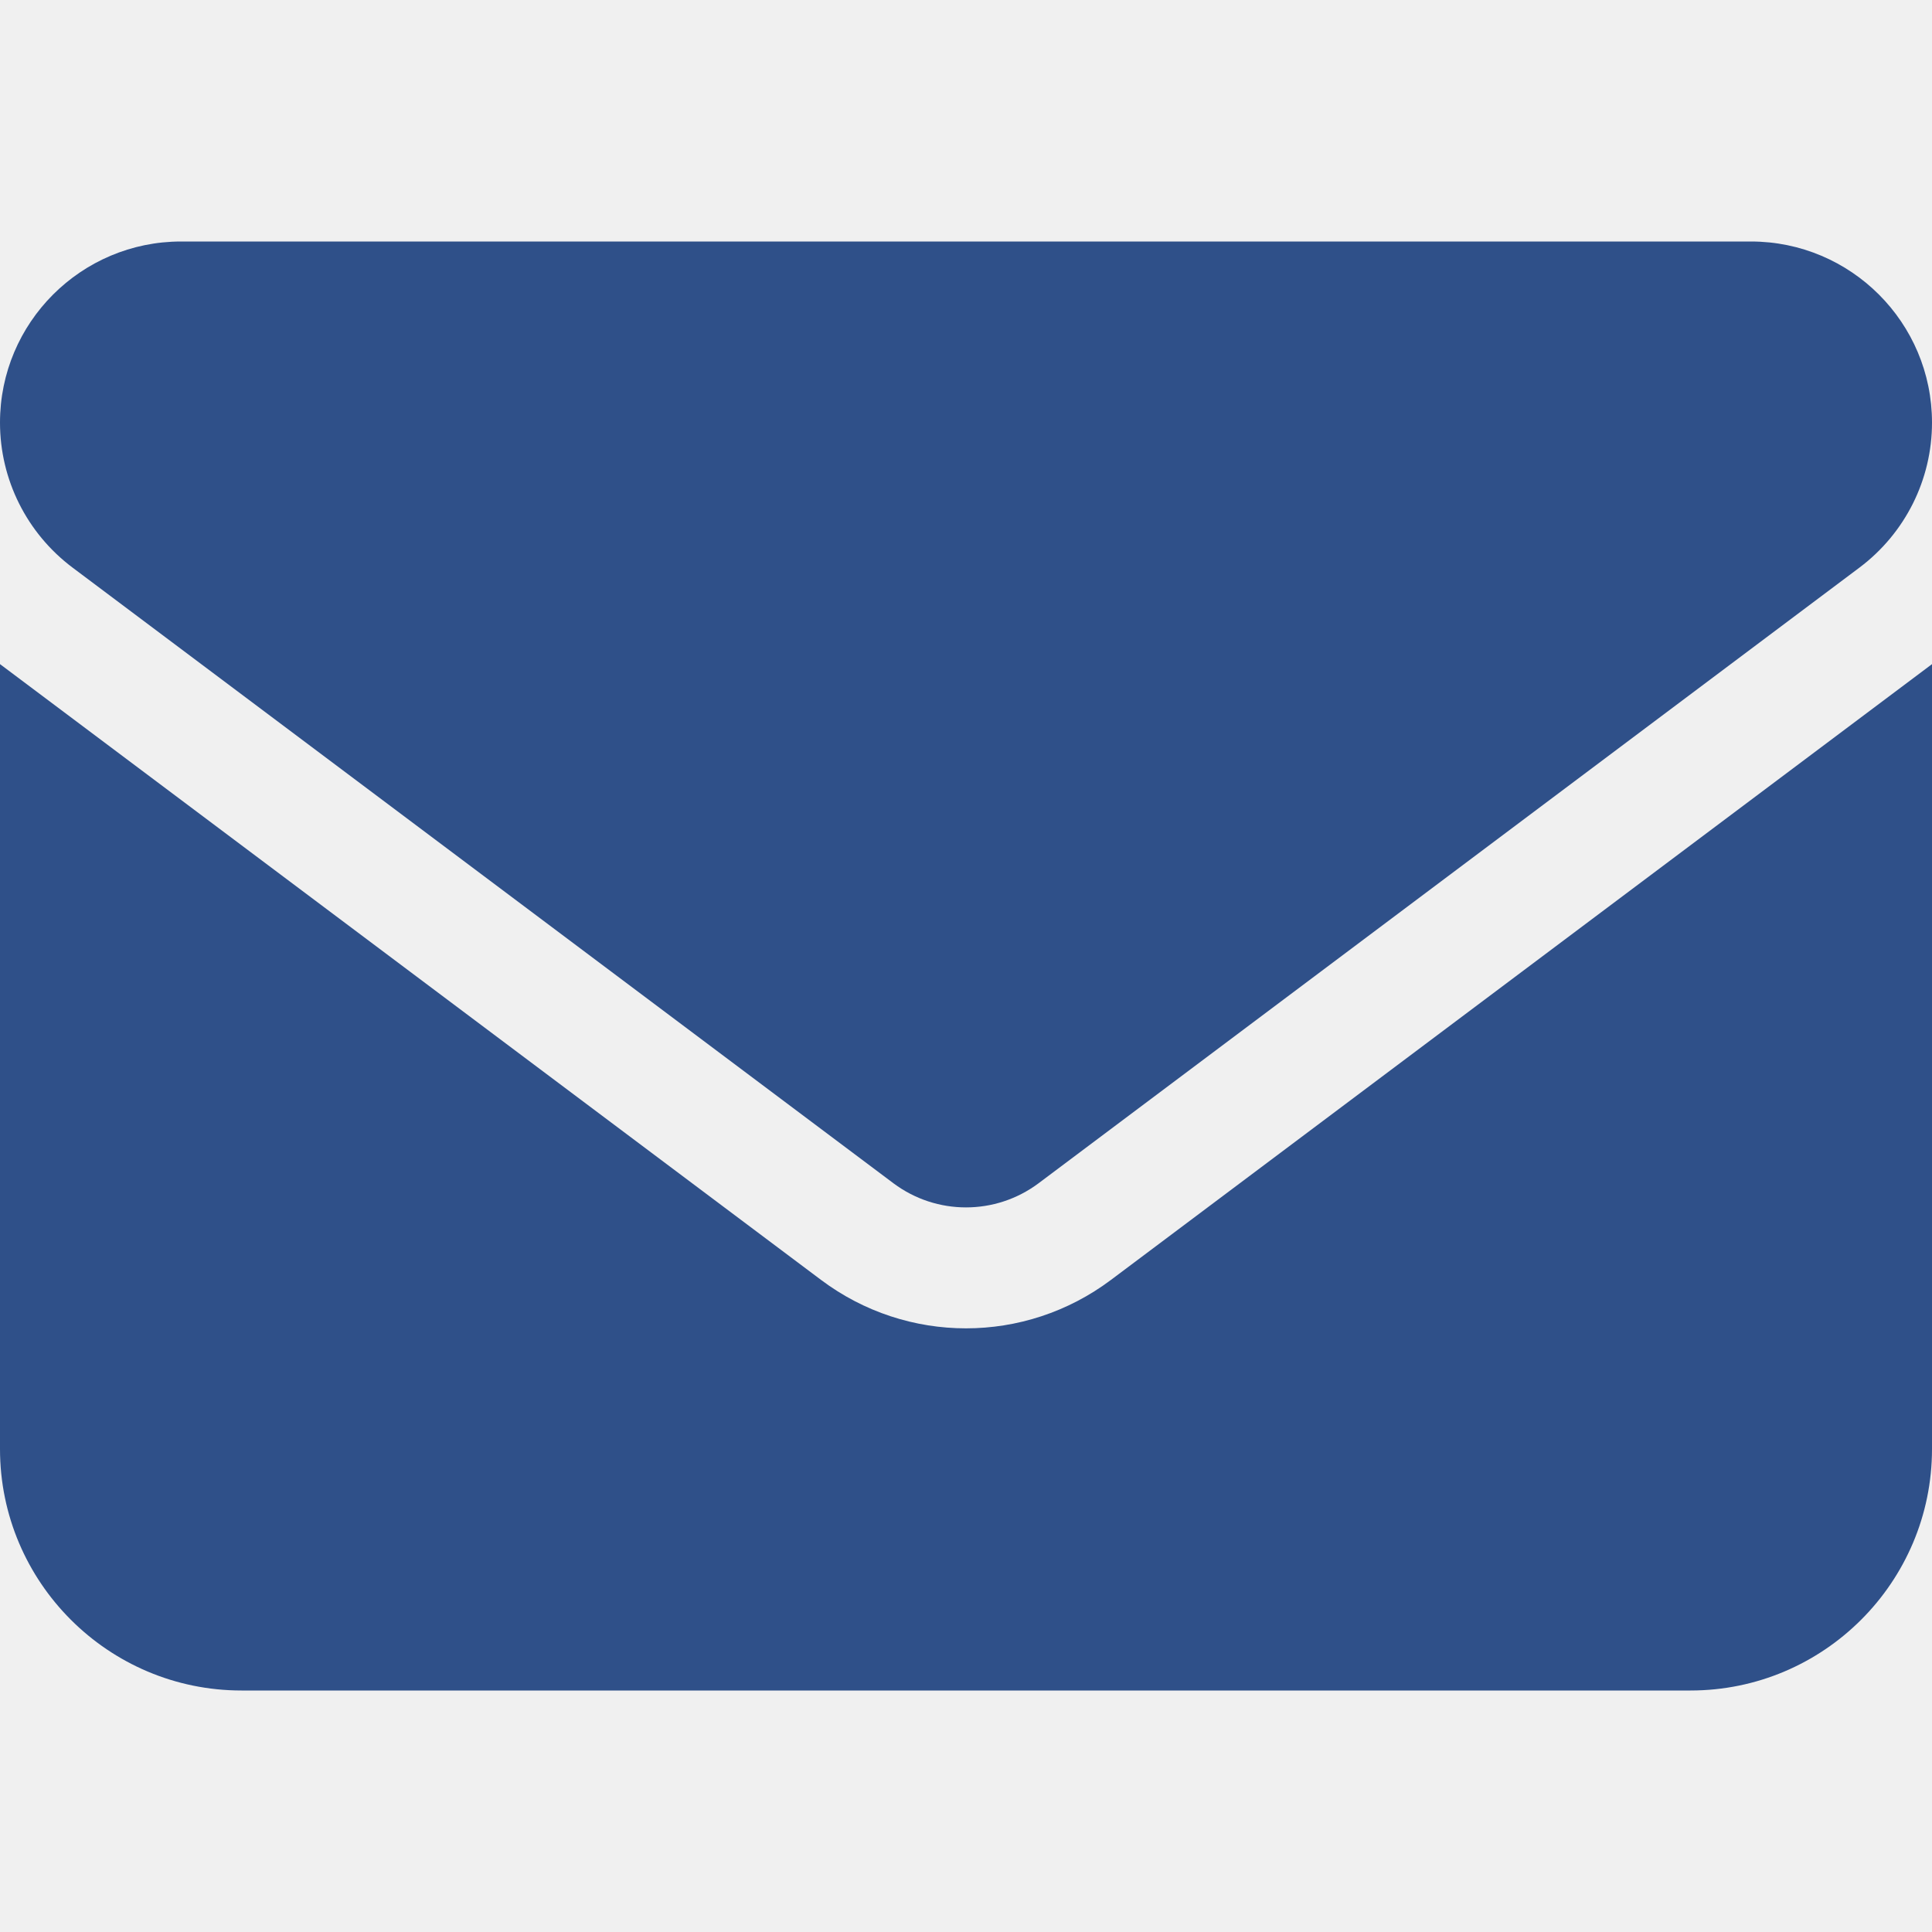
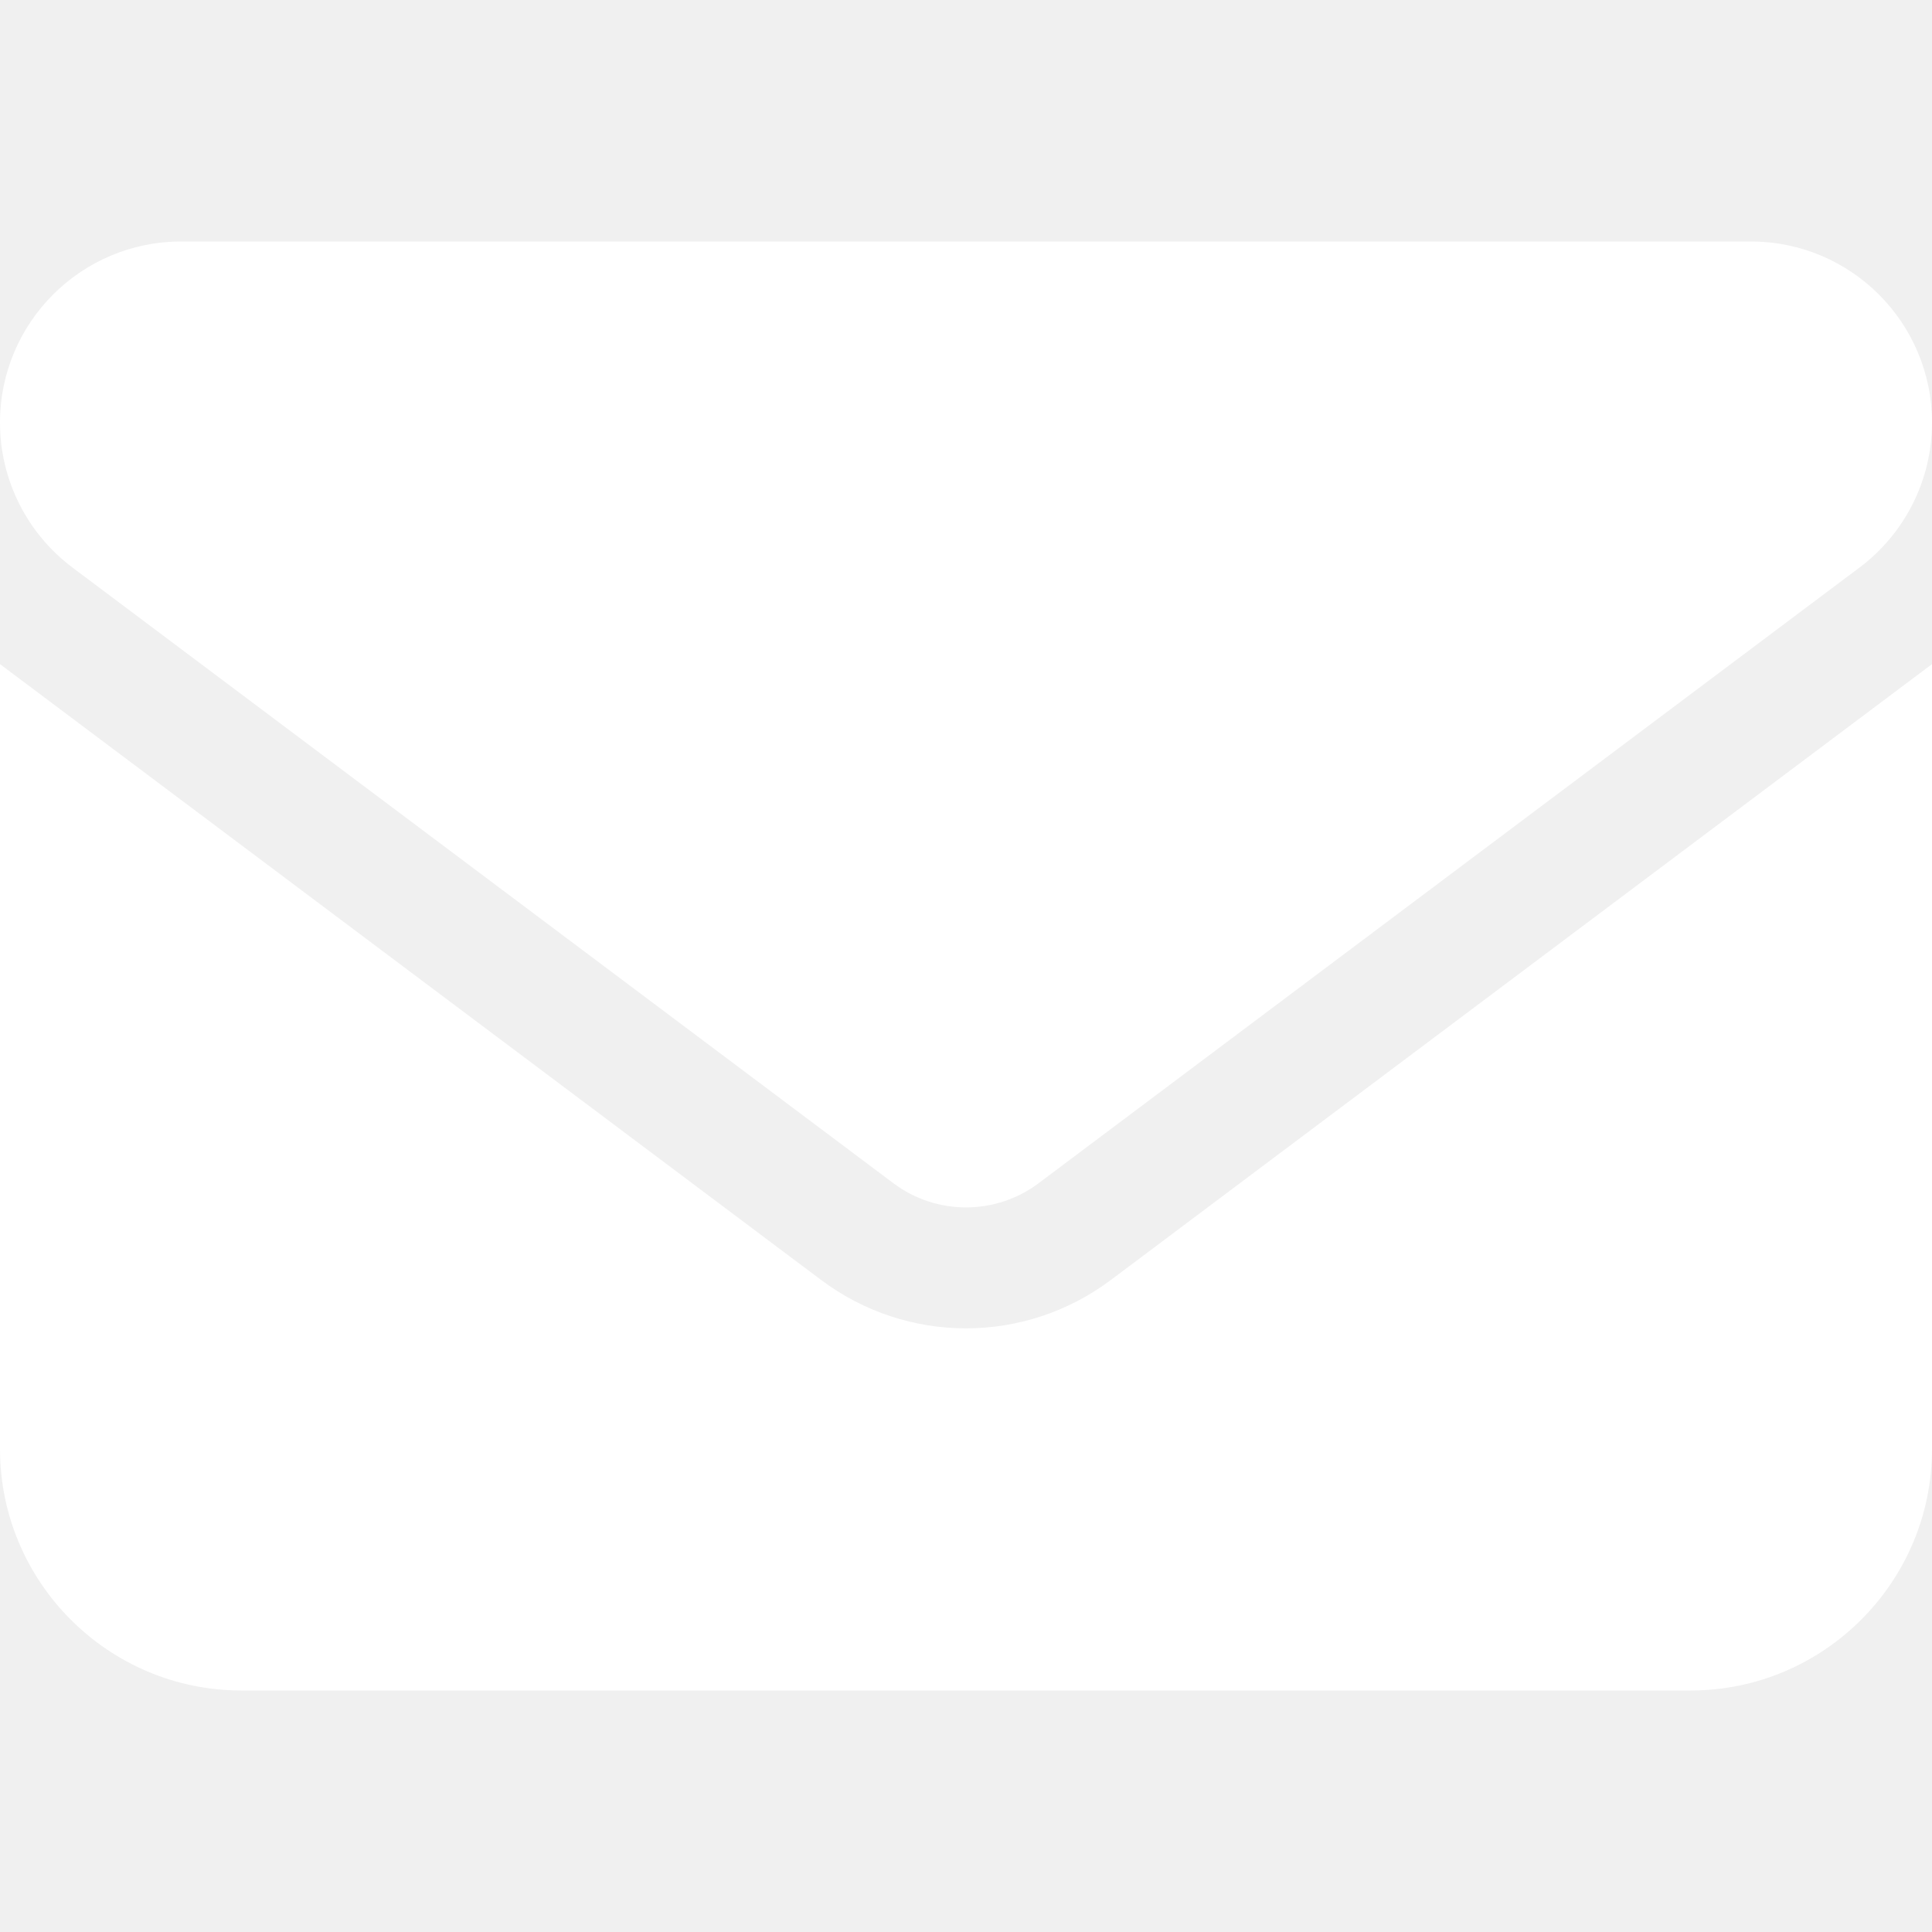
<svg xmlns="http://www.w3.org/2000/svg" viewBox="0 0 512 512">
-   <path fill="#2f5089" d="M48 64C21.5 64 0 85.5 0 112c0 15.1 7.1 29.3 19.2 38.4L236.8 313.6c11.4 8.5 27 8.5 38.4 0L492.8 150.4c12.1-9.1 19.2-23.3 19.2-38.4c0-26.5-21.5-48-48-48H48zM0 176V384c0 35.3 28.7 64 64 64H448c35.3 0 64-28.7 64-64V176L294.4 339.2c-22.8 17.1-54 17.1-76.8 0L0 176z" />
+   <path fill="#ffffff" d="M48 64C21.5 64 0 85.5 0 112c0 15.1 7.1 29.3 19.2 38.4L236.8 313.6c11.4 8.5 27 8.5 38.4 0L492.8 150.4c12.1-9.1 19.2-23.3 19.2-38.4c0-26.5-21.5-48-48-48H48zM0 176V384c0 35.3 28.7 64 64 64H448c35.3 0 64-28.7 64-64V176L294.4 339.2c-22.8 17.1-54 17.1-76.8 0L0 176z" />
</svg>
